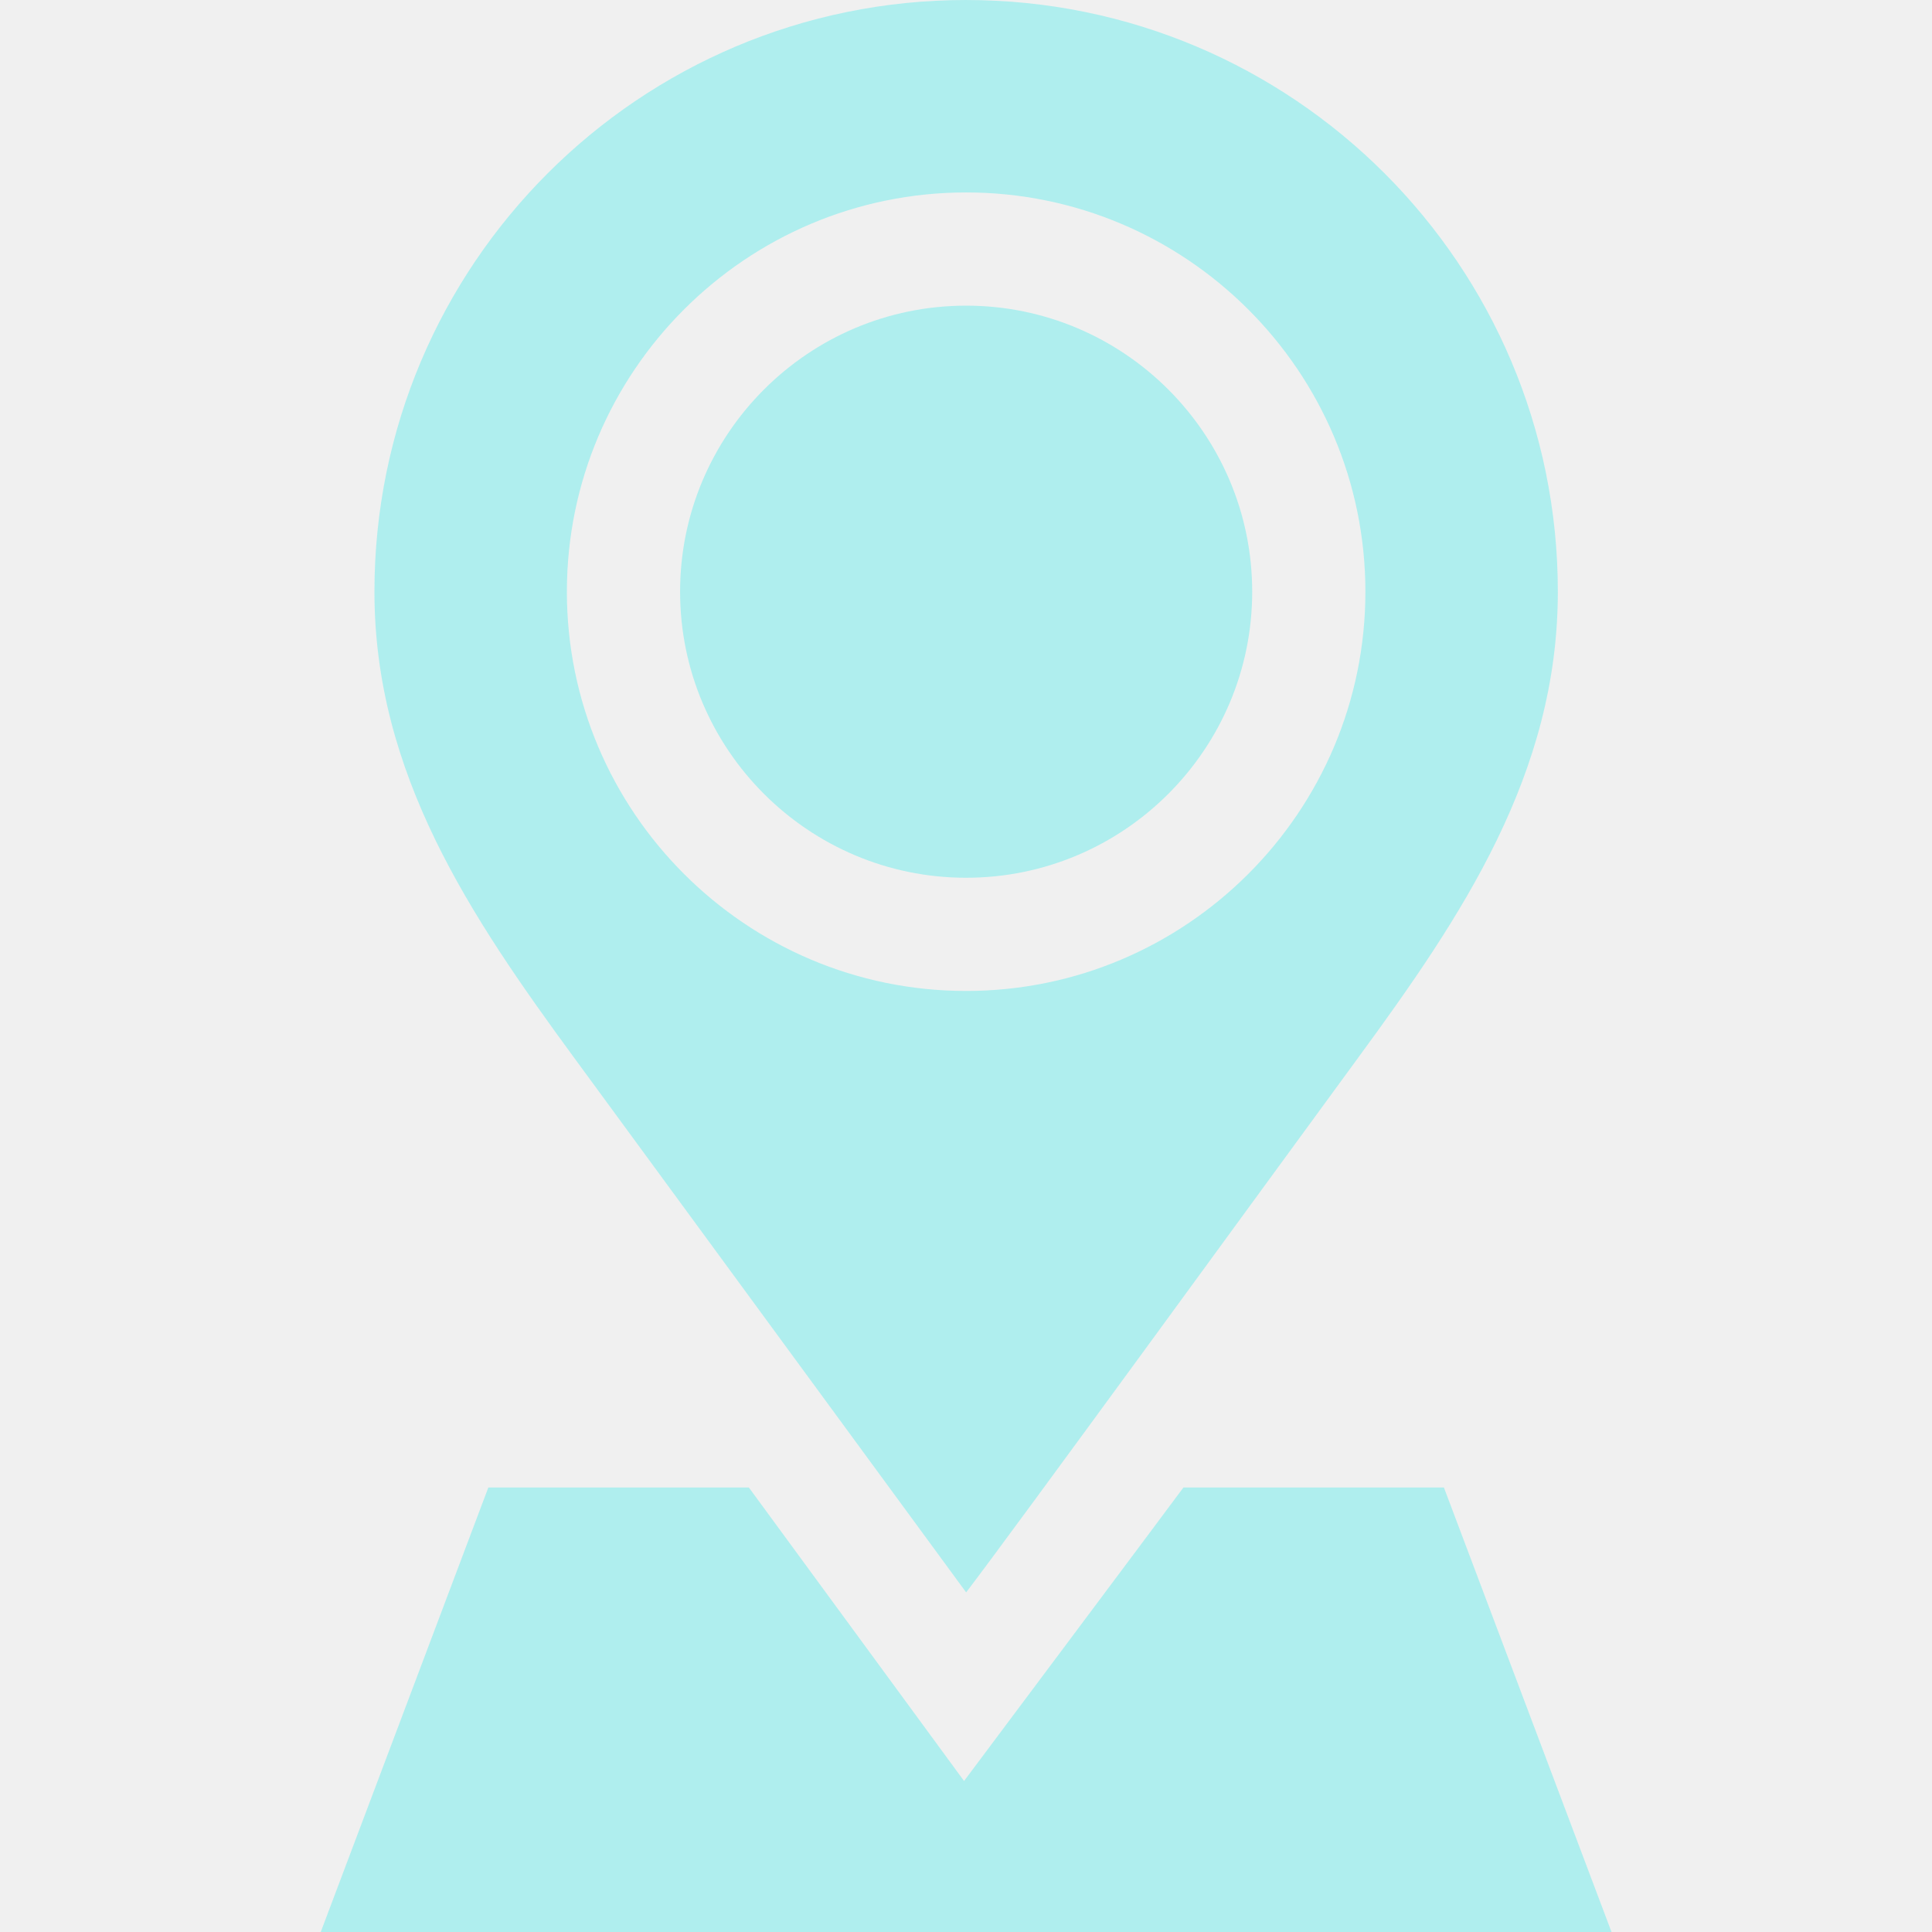
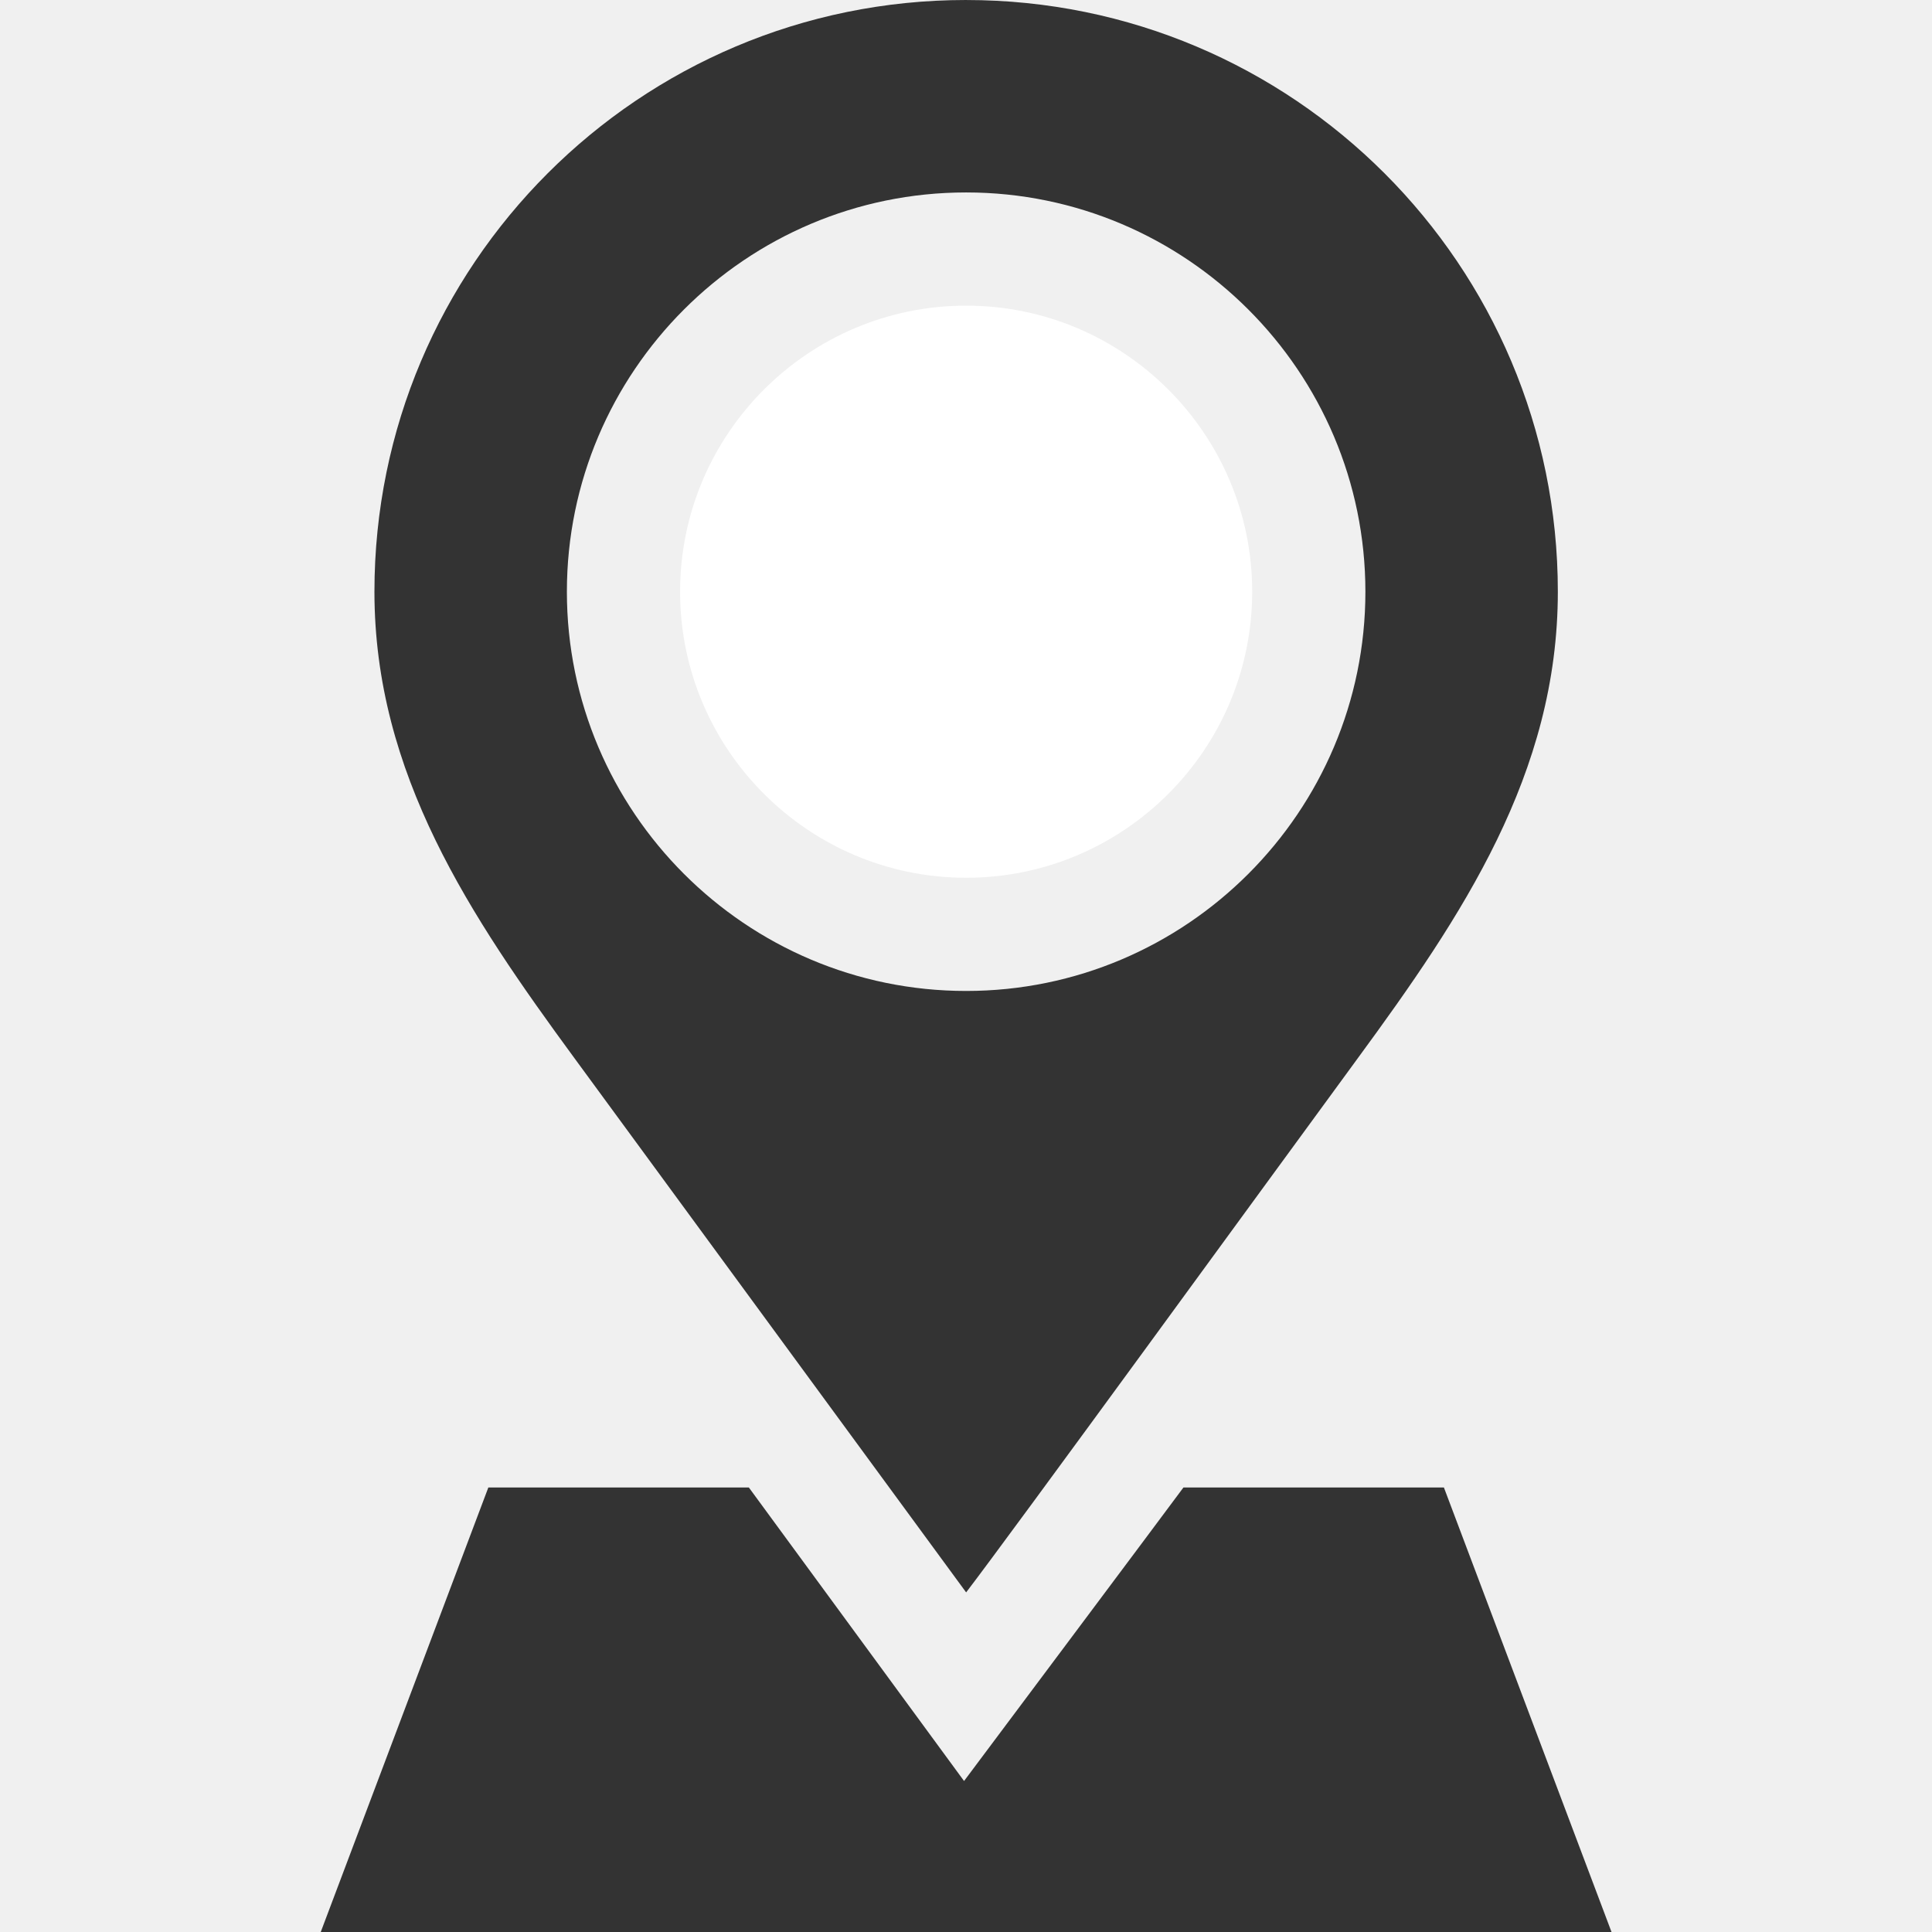
<svg xmlns="http://www.w3.org/2000/svg" height="512pt" viewBox="-85 0 512 512" width="512pt">
-   <path fill="#afeeee" d="m246.844 156.809c0-41.801-34.008-75.809-75.809-75.809-41.797 0-75.805 34.008-75.805 75.809 0 41.797 34.004 75.805 75.805 75.805 41.801 0 75.809-34.008 75.809-75.805zm0 0" />
-   <path fill="#afeeee" d="m171.035 422c11.746-15.301 80.613-109.945 103.797-141.566 27.574-37.605 53.012-75.336 53.012-123.625 0-86.602-70.207-156.805-156.809-156.805l-.02-.004c-86.605 0-156.785 70.203-156.785 156.805 0 48.289 25.434 86.023 53.008 123.629 23.188 31.621 103.797 141.566 103.797 141.566zm-105.805-265.191c0-58.344 47.465-105.809 105.805-105.809 58.344 0 105.809 47.465 105.809 105.809 0 58.34-47.465 105.805-105.809 105.805-58.34 0-105.805-47.465-105.805-105.805zm0 0" />
-   <path fill="#afeeee" d="m228.621 394.203c-3.105 4.242-58.137 77.781-58.137 77.781l-57.027-77.781h-69.043l-44.414 117.797h342.07l-44.418-117.797zm0 0" />
+   <path fill="WHITE" d="m246.844 156.809c0-41.801-34.008-75.809-75.809-75.809-41.797 0-75.805 34.008-75.805 75.809 0 41.797 34.004 75.805 75.805 75.805 41.801 0 75.809-34.008 75.809-75.805zm0 0" />
+   <path fill="#333" d="m171.035 422c11.746-15.301 80.613-109.945 103.797-141.566 27.574-37.605 53.012-75.336 53.012-123.625 0-86.602-70.207-156.805-156.809-156.805l-.02-.004c-86.605 0-156.785 70.203-156.785 156.805 0 48.289 25.434 86.023 53.008 123.629 23.188 31.621 103.797 141.566 103.797 141.566zm-105.805-265.191c0-58.344 47.465-105.809 105.805-105.809 58.344 0 105.809 47.465 105.809 105.809 0 58.34-47.465 105.805-105.809 105.805-58.34 0-105.805-47.465-105.805-105.805zm0 0" />
+   <path fill="#333" d="m228.621 394.203c-3.105 4.242-58.137 77.781-58.137 77.781l-57.027-77.781h-69.043l-44.414 117.797h342.07l-44.418-117.797zm0 0" />
</svg>
